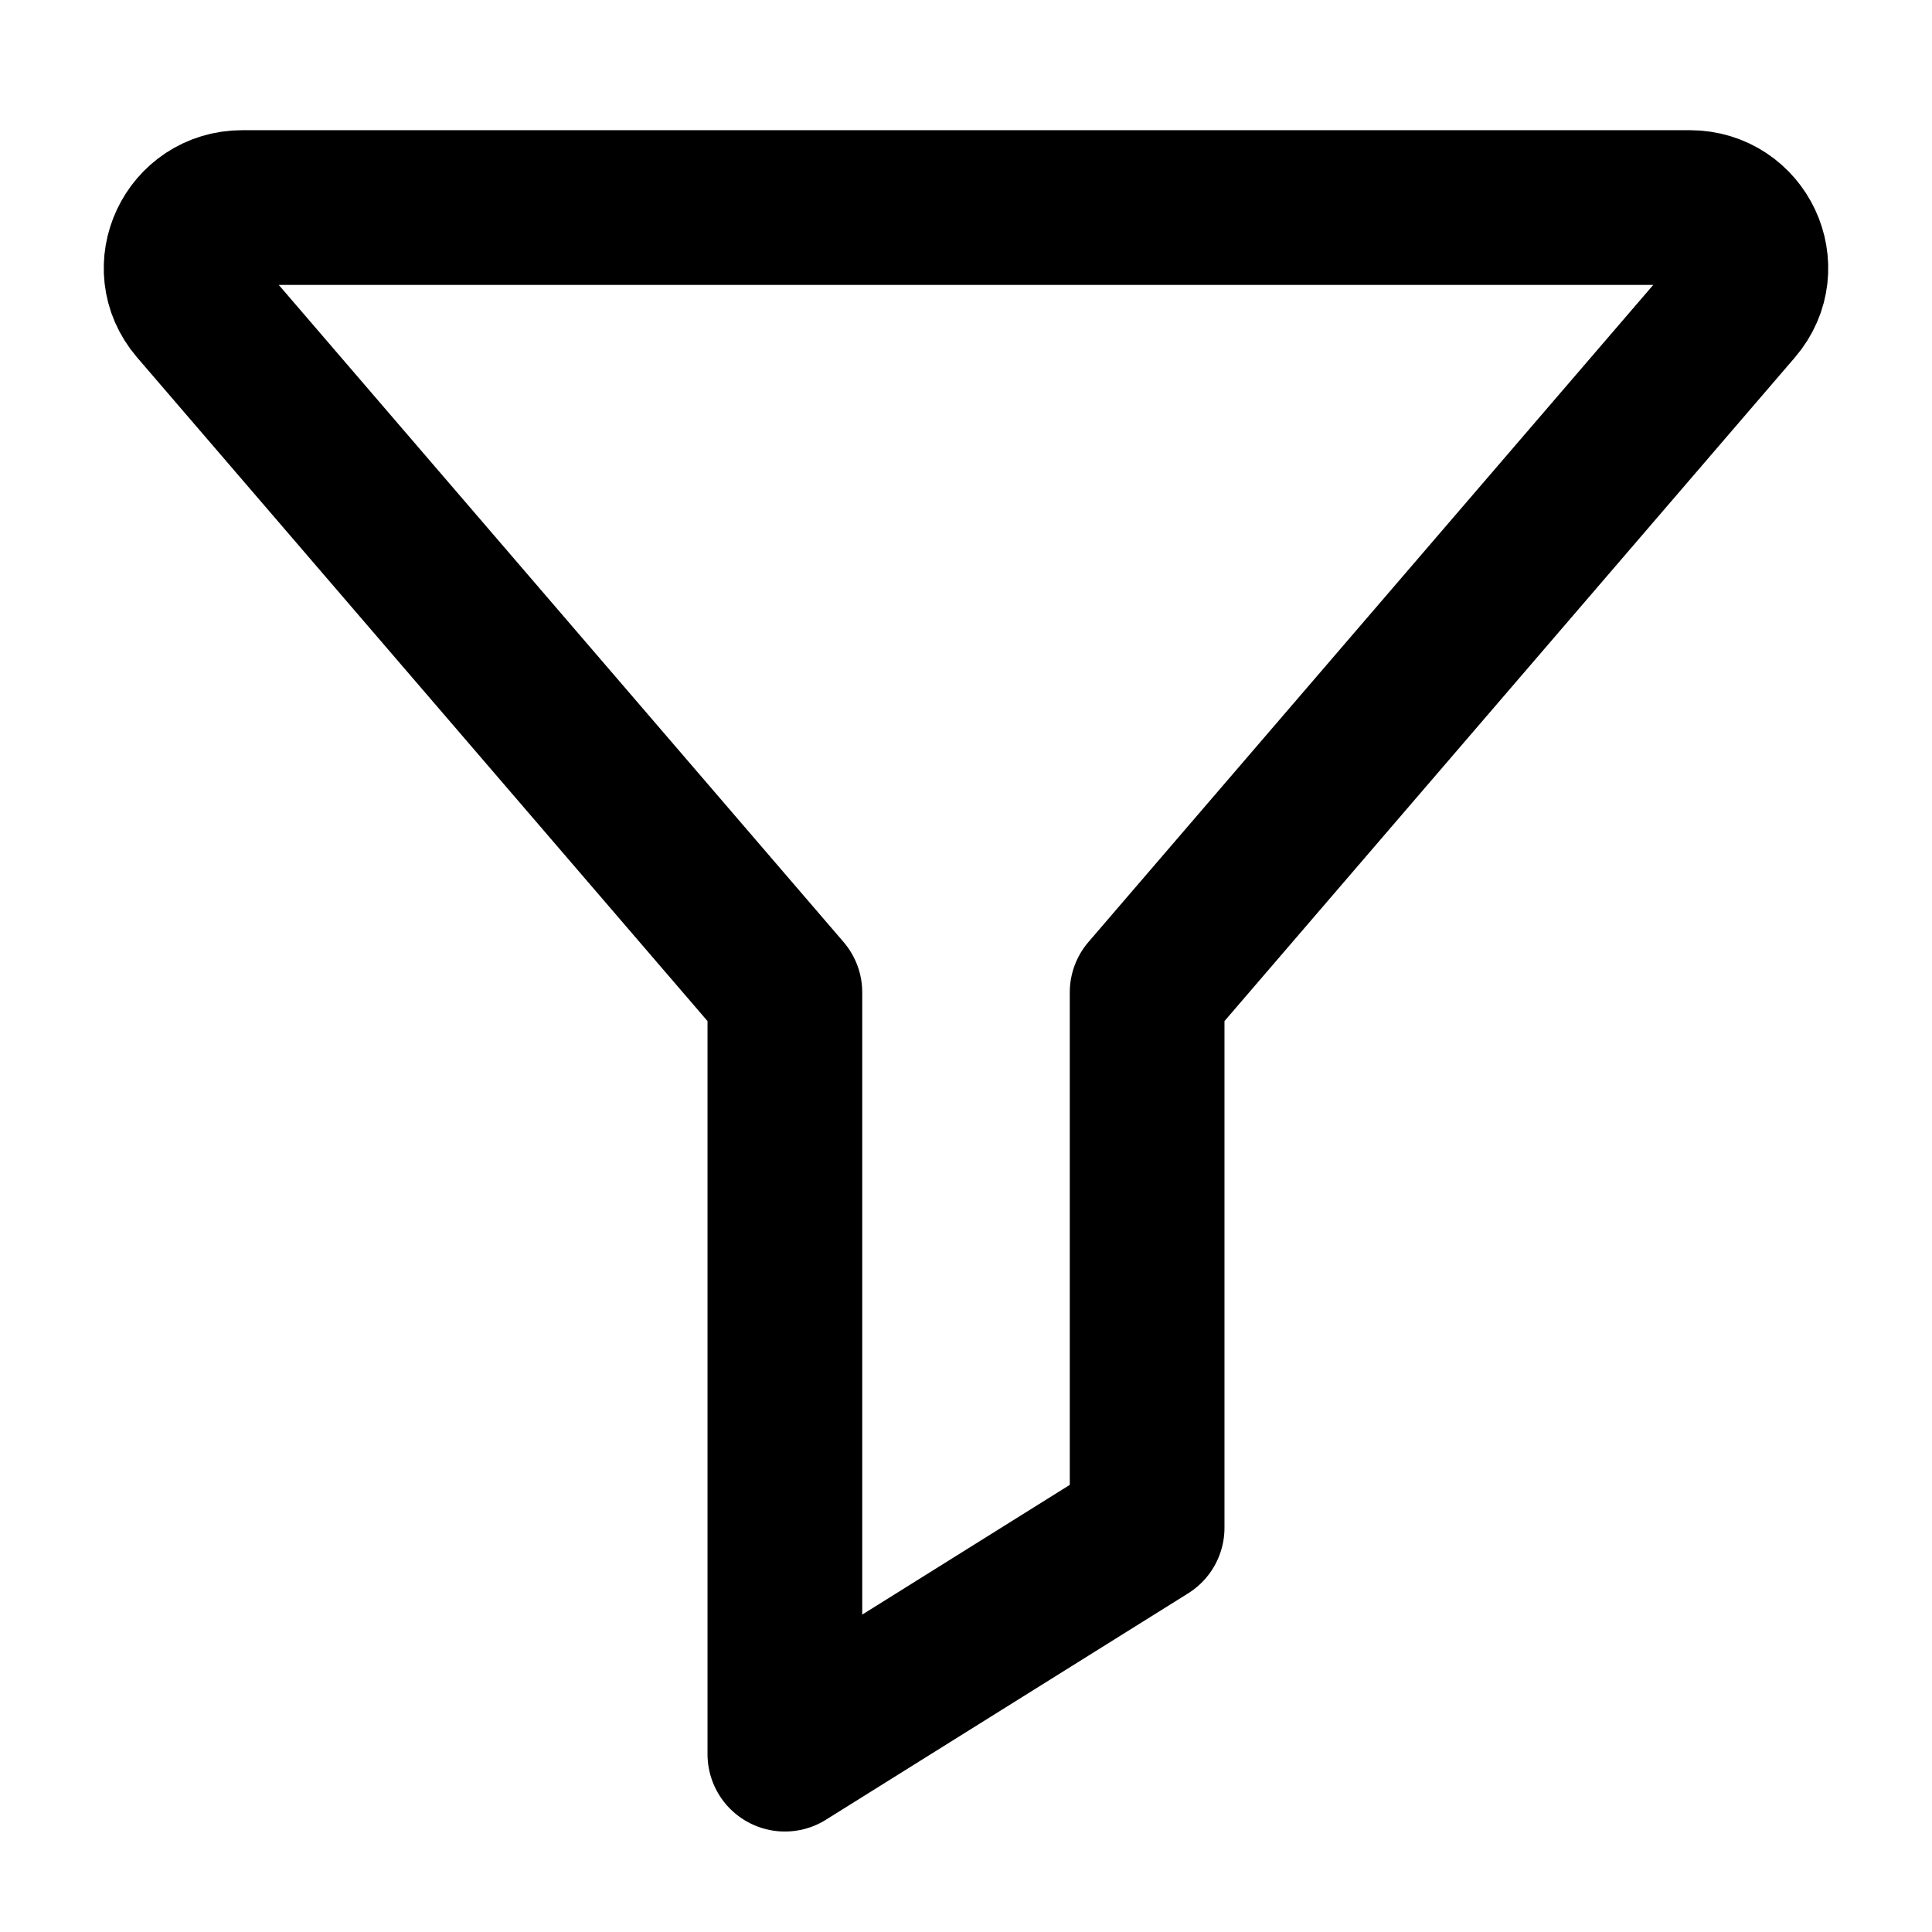
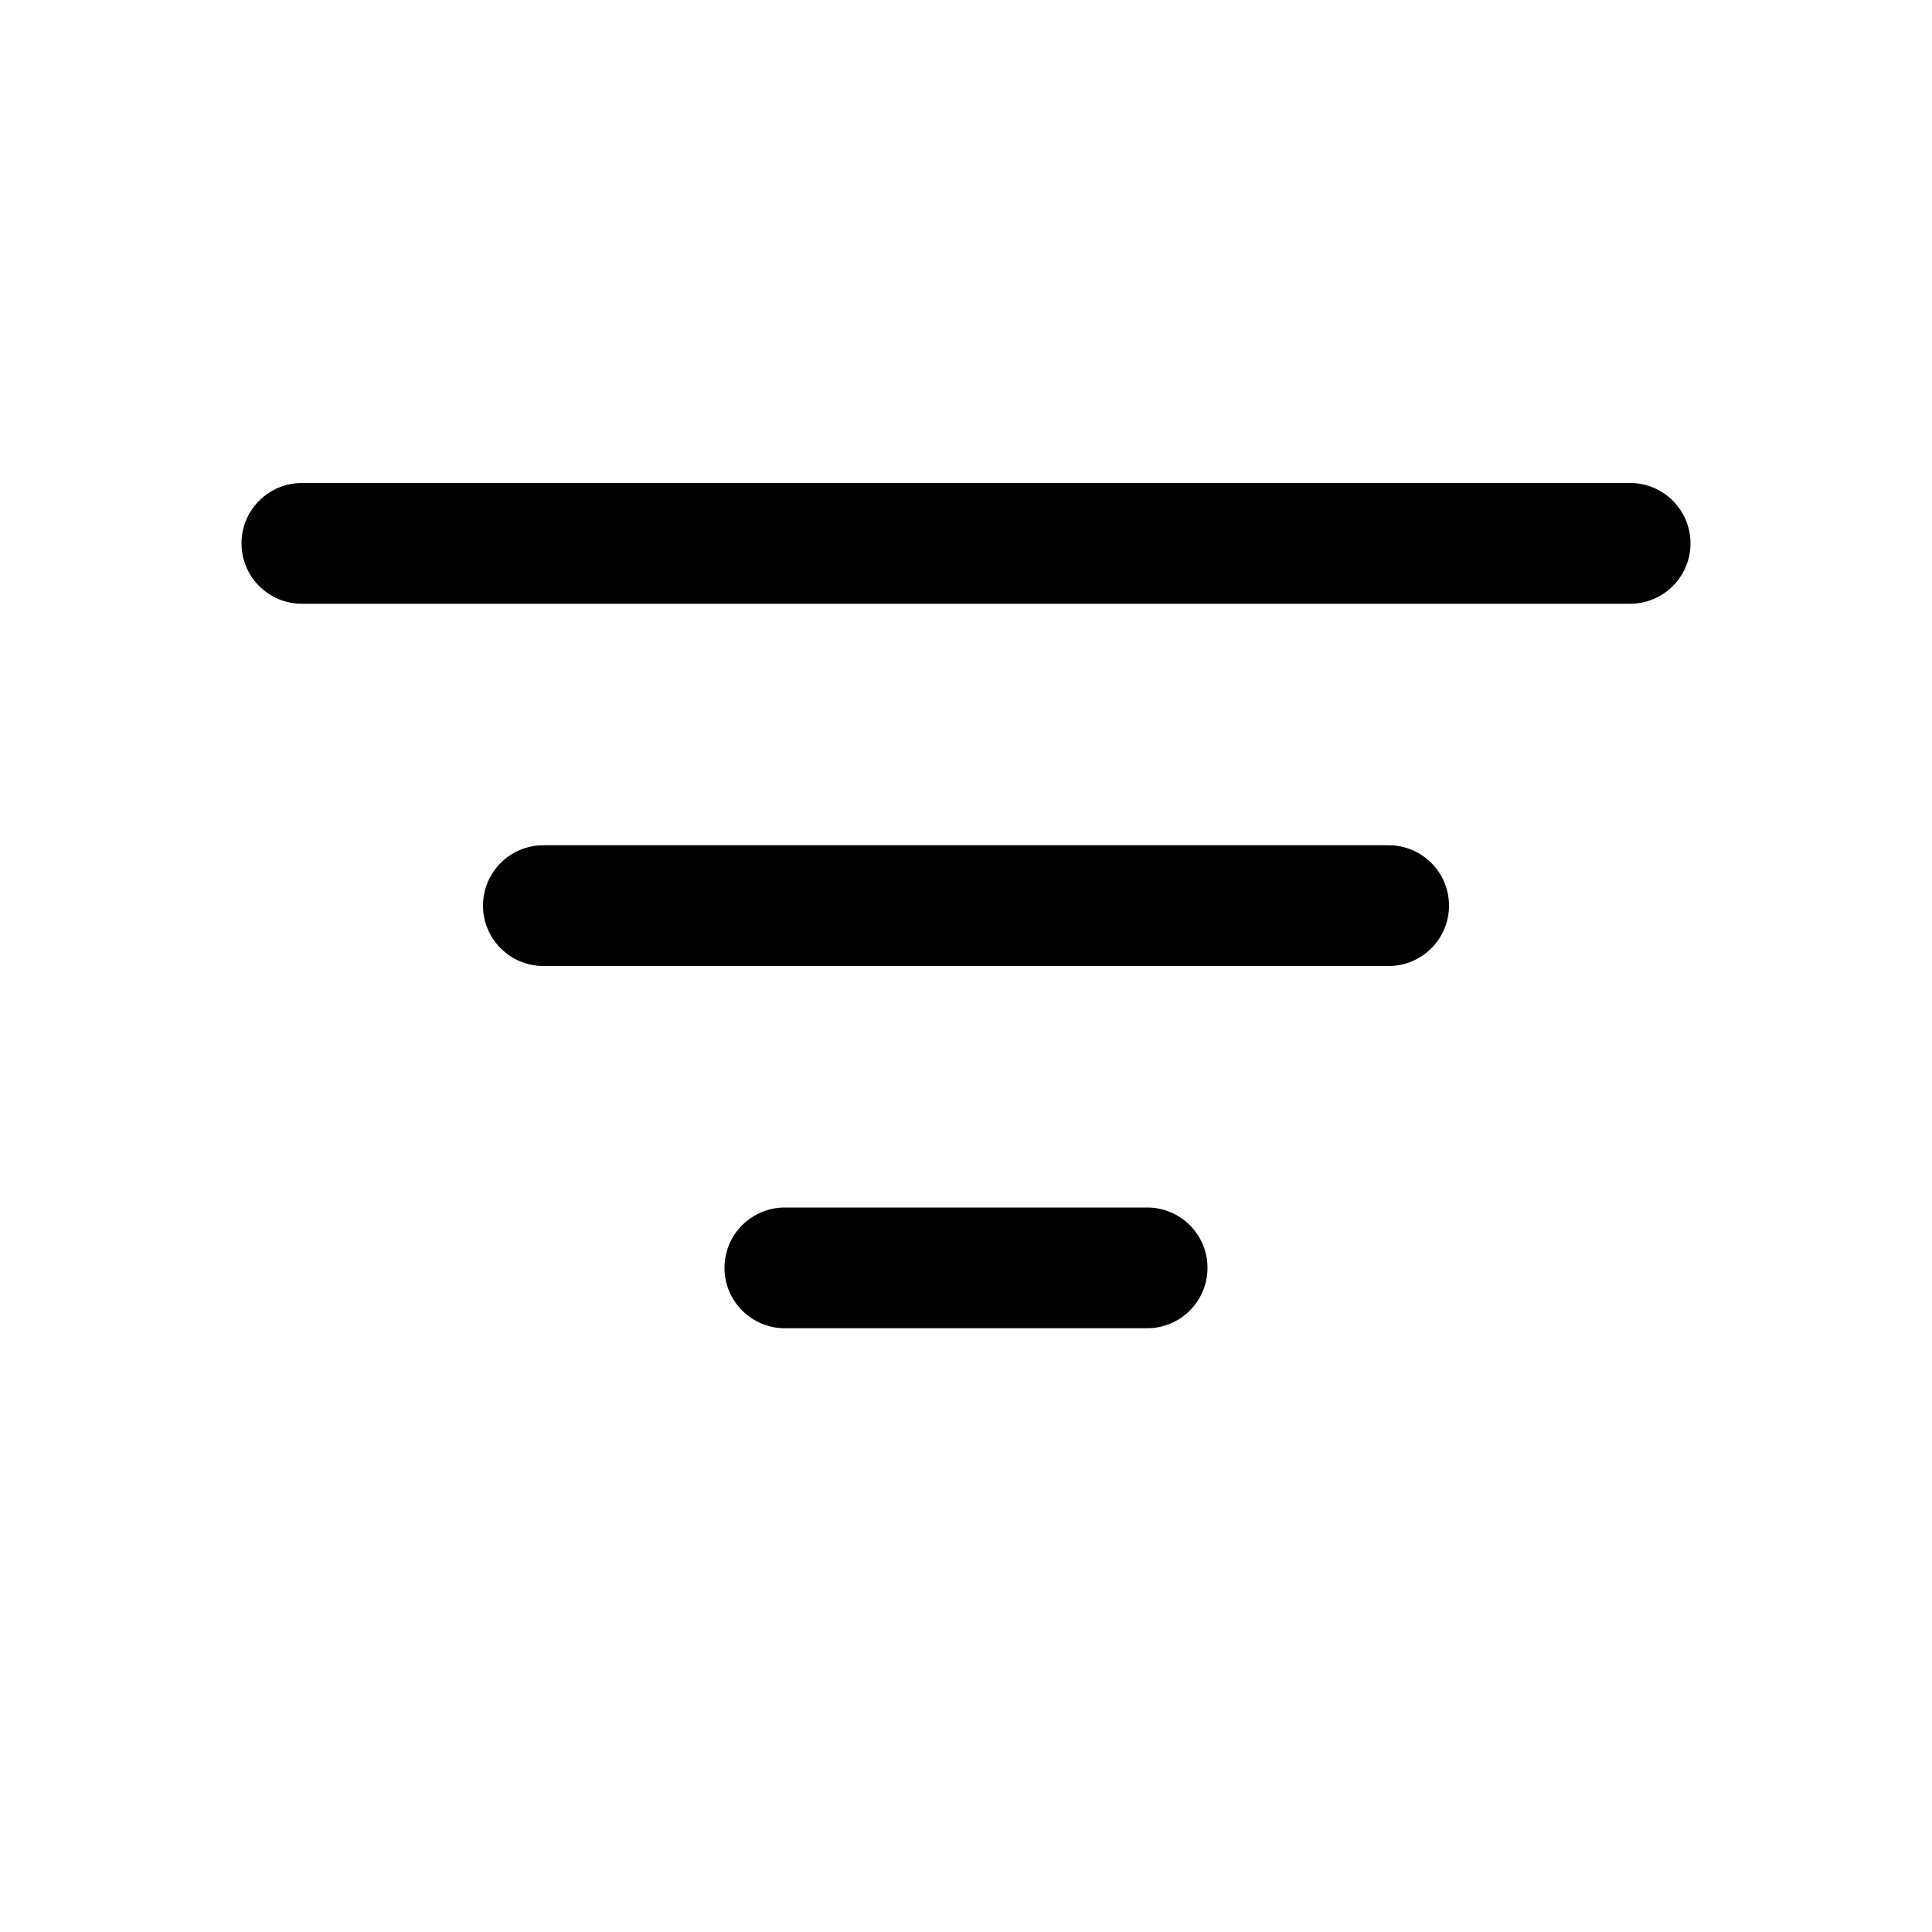
- <svg xmlns="http://www.w3.org/2000/svg" viewBox="0 0 512 512" fill-rule="evenodd" clip-rule="evenodd" stroke-linecap="round" stroke-linejoin="round" stroke-miterlimit="10">
-   <path fill="none" d="M51.856 81.336L208 263v201.872l96-60V263L460.144 81.336C469.04 70.936 461.568 55 447.776 55H64.224C50.432 55 42.96 70.936 51.856 81.336z" stroke="currentColor" stroke-width="41" />
+ <svg xmlns="http://www.w3.org/2000/svg" width="16" height="16" fill="currentColor" class="bi bi-filter" viewBox="0 0 16 16">
+   <path d="M6 10.5a.5.5 0 0 1 .5-.5h3a.5.5 0 0 1 0 1h-3a.5.5 0 0 1-.5-.5zm-2-3a.5.5 0 0 1 .5-.5h7a.5.5 0 0 1 0 1h-7a.5.5 0 0 1-.5-.5zm-2-3a.5.5 0 0 1 .5-.5h11a.5.5 0 0 1 0 1h-11a.5.5 0 0 1-.5-.5z" />
</svg>
